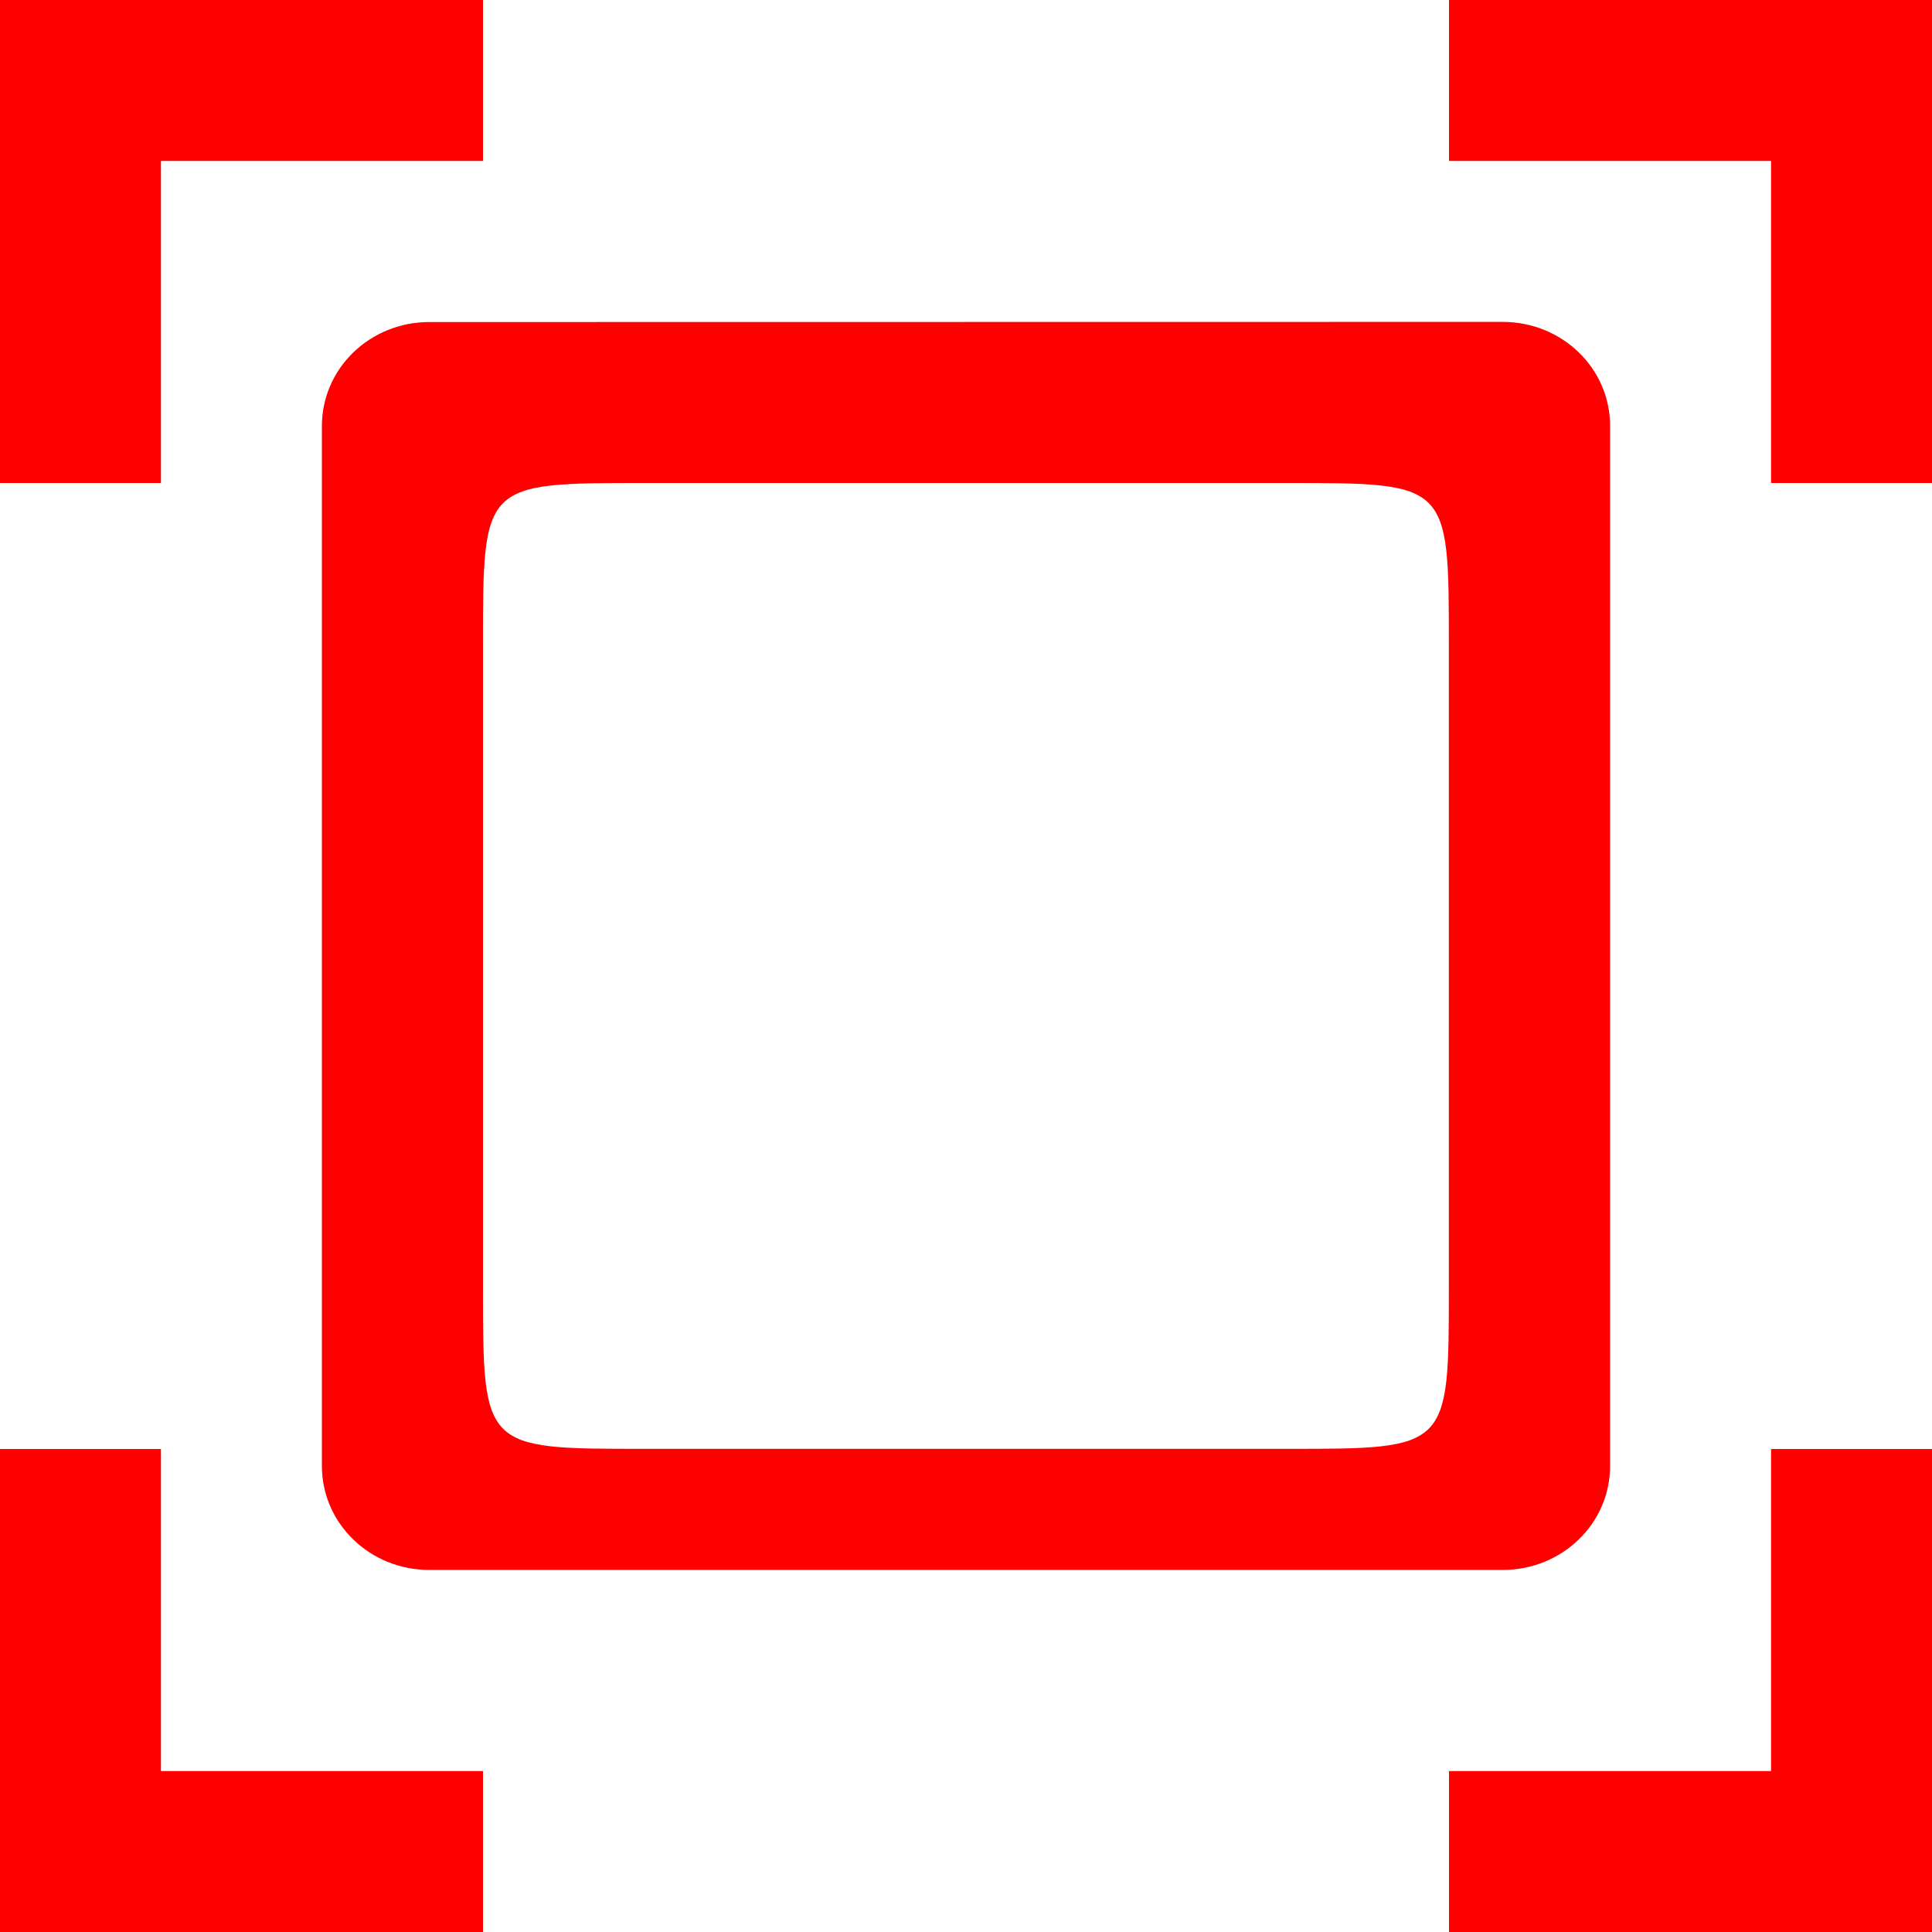
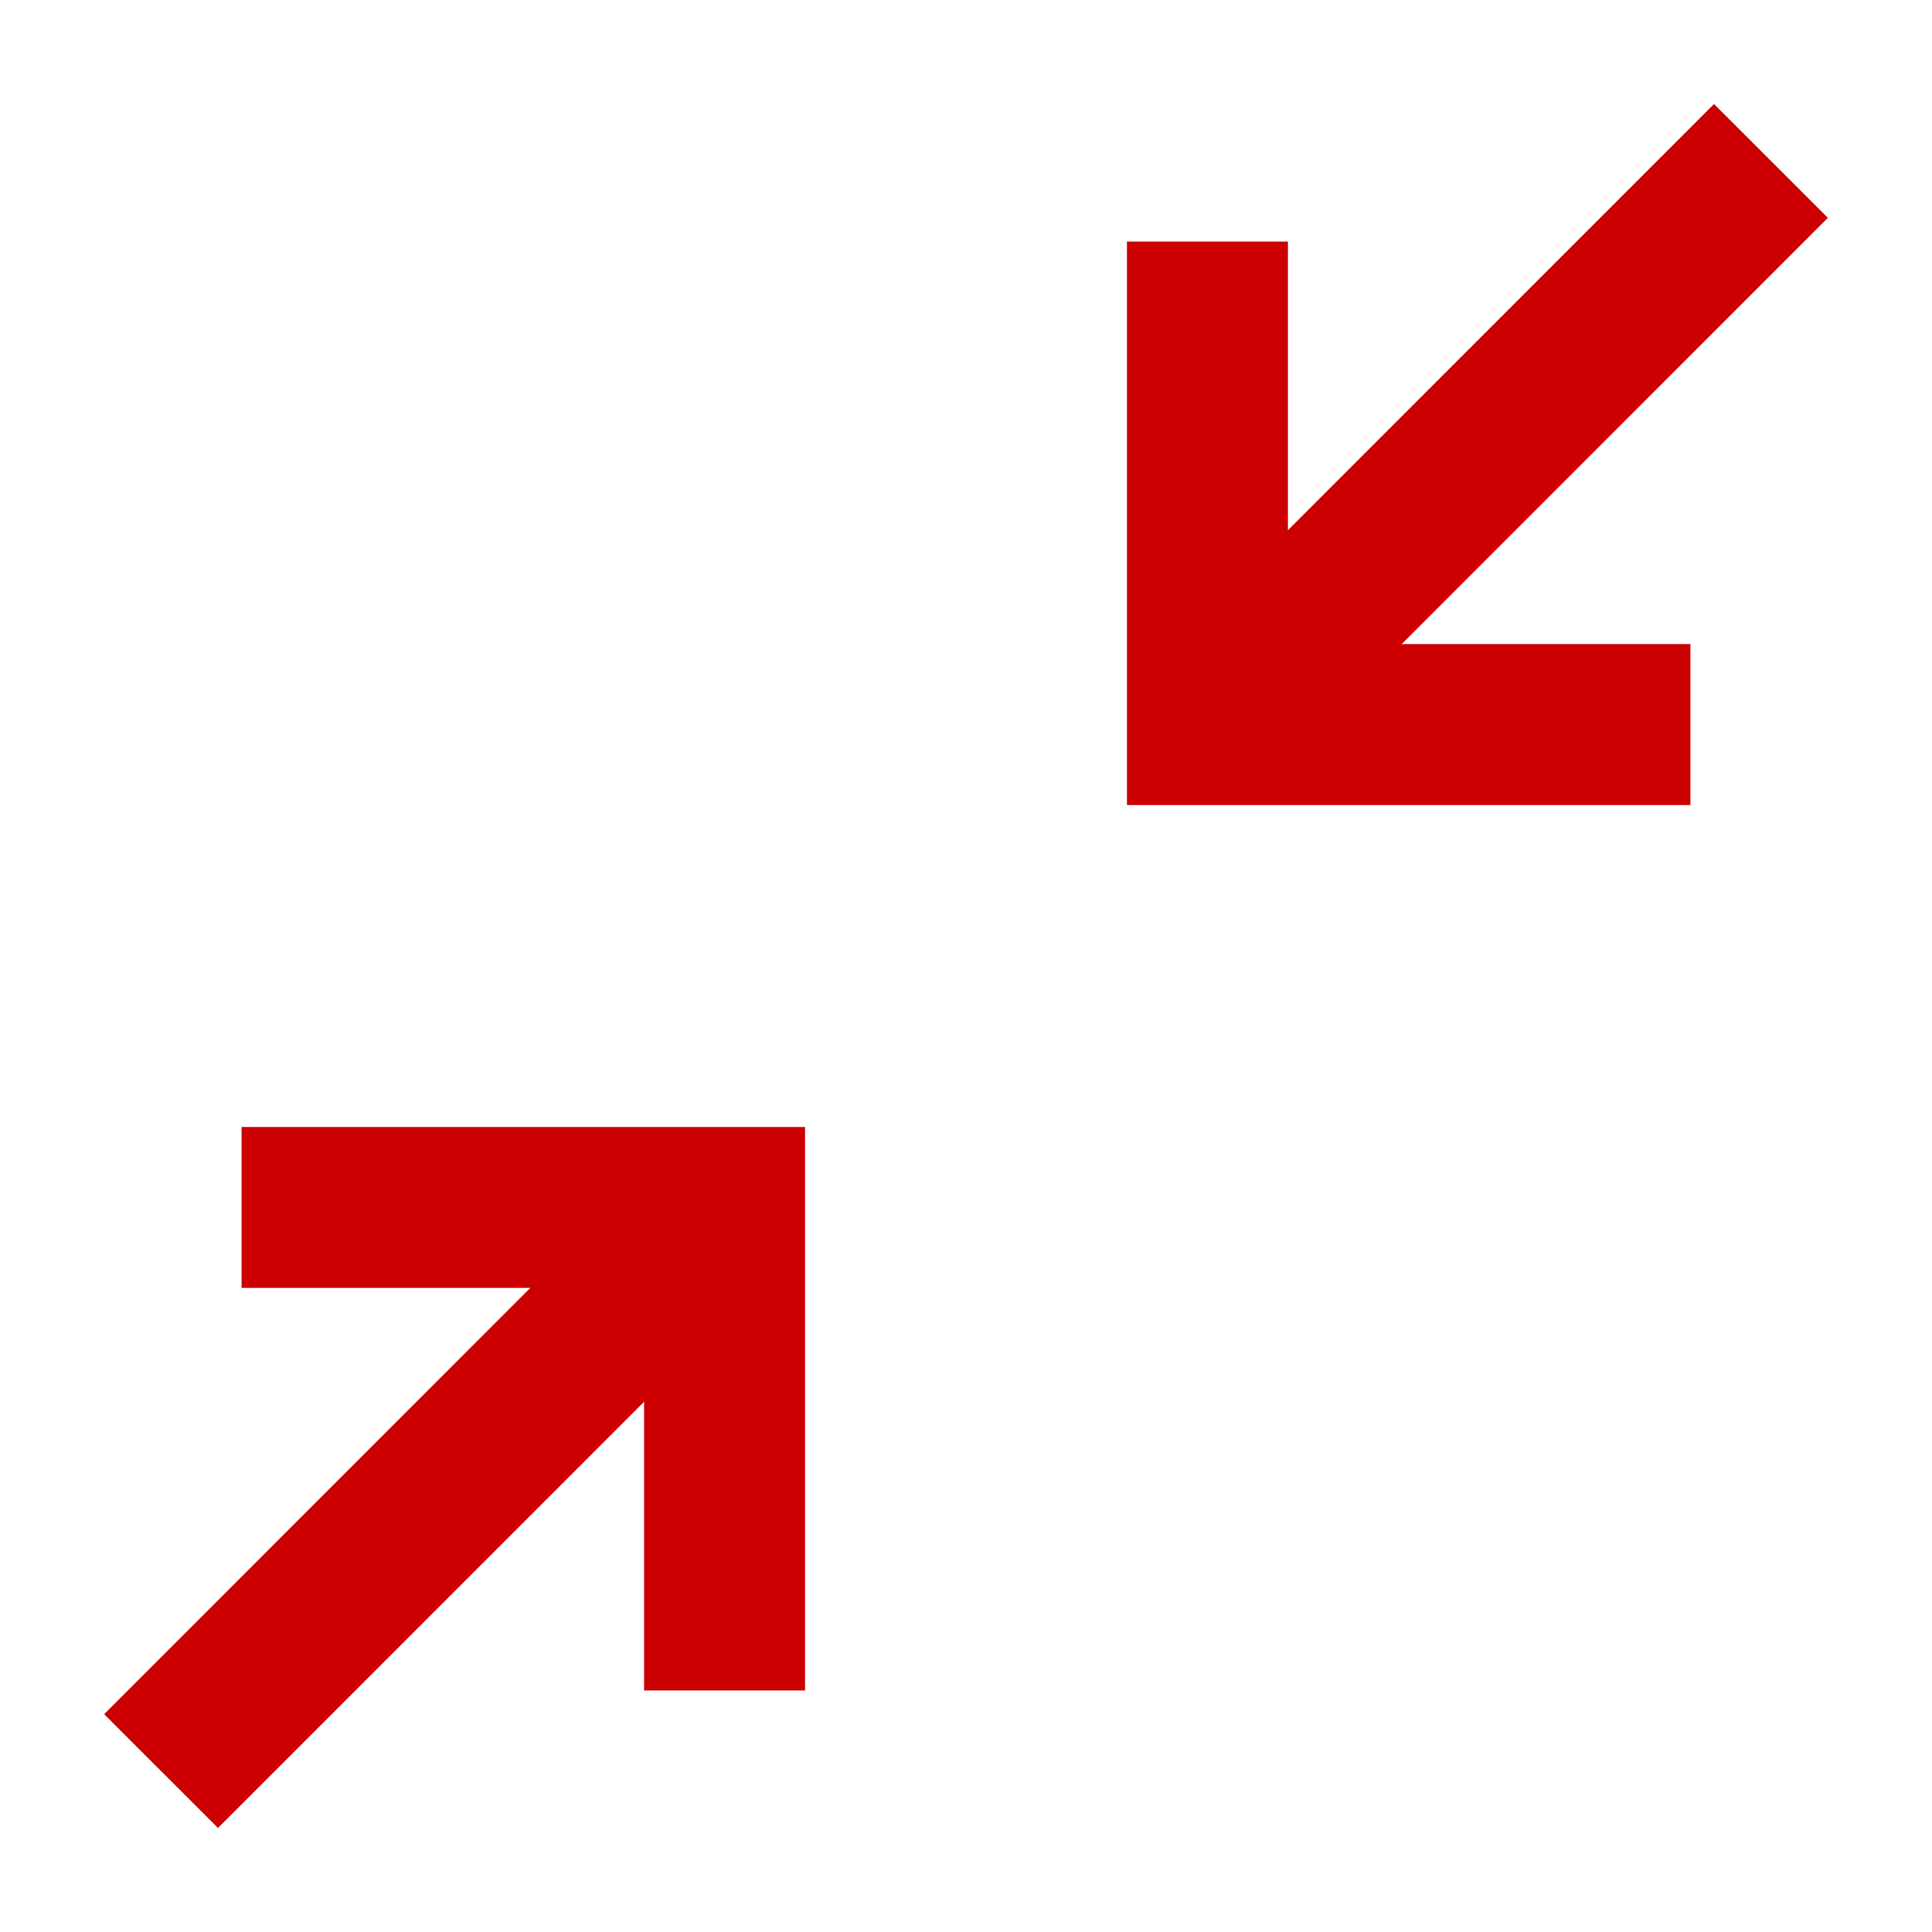
<svg xmlns="http://www.w3.org/2000/svg" width="48" height="48" viewBox="0 0 12.7 12.7" version="1.1" id="svg5">
  <defs id="defs2" />
  <g id="layer1">
-     <path id="rect1629" style="fill:#ff0000;stroke-width:1.389;stroke-dasharray:none" d="m 2.822,2.117 c -0.391,0 -0.706,0.305 -0.706,0.684 v 6.835 c 0,0.379 0.315,0.684 0.706,0.684 h 7.056 c 0.391,0 0.706,-0.305 0.706,-0.684 V 2.8 c 0,-0.379 -0.315,-0.684 -0.706,-0.684 z m 1.411,1.058 h 4.233 c 1.058,0 1.058,0 1.058,1.058 v 4.233 c 0,1.058 0,1.058 -1.058,1.058 H 4.233 c -1.058,0 -1.058,0 -1.058,-1.058 V 4.233 c 0,-1.058 0,-1.058 1.058,-1.058 z" />
-     <path style="fill:none;stroke:#ff0000;stroke-width:1.058;stroke-dasharray:none" d="M 0.529,3.175 V 0.529 H 3.175" id="path1740" />
-     <path style="fill:none;stroke:#ff0000;stroke-width:1.058;stroke-dasharray:none" d="m 3.175,12.171 -2.646,0 2.5e-7,-2.646" id="path1740-1" />
-     <path style="fill:none;stroke:#ff0000;stroke-width:1.058;stroke-dasharray:none" d="m 12.171,3.175 0,-2.646 -2.646,0" id="path1740-9" />
-     <path style="fill:none;stroke:#ff0000;stroke-width:1.058;stroke-dasharray:none" d="m 9.525,12.171 2.646,0 -10e-7,-2.646" id="path1740-1-5" />
+     <g id="g5310" transform="rotate(180,2.910416,9.789583)">
+       <path style="fill:none;fill-opacity:1;stroke:#cc0000;stroke-width:1.058;stroke-linecap:butt;stroke-dasharray:none;stroke-dashoffset:45.354;stroke-opacity:1" d="M 1.058,11.642 4.762,7.937" id="path5196" />
+       <path style="fill:none;fill-opacity:1;stroke:#cc0000;stroke-width:1.058;stroke-linecap:butt;stroke-dasharray:none;stroke-dashoffset:45.354;stroke-opacity:1" d="M 1.058,8.467 V 11.642 H 4.233" id="path5306" />
+     </g>
+     <g id="g5310-2" transform="translate(6.879166,-6.879166)">
+       <path style="fill:none;fill-opacity:1;stroke:#cc0000;stroke-width:1.058;stroke-linecap:butt;stroke-dasharray:none;stroke-dashoffset:45.354;stroke-opacity:1" d="M 1.058,11.642 4.762,7.937" id="path5196-9" />
+       <path style="fill:none;fill-opacity:1;stroke:#cc0000;stroke-width:1.058;stroke-linecap:butt;stroke-dasharray:none;stroke-dashoffset:45.354;stroke-opacity:1" d="M 1.058,8.467 V 11.642 H 4.233" id="path5306-4" />
+     </g>
  </g>
</svg>
